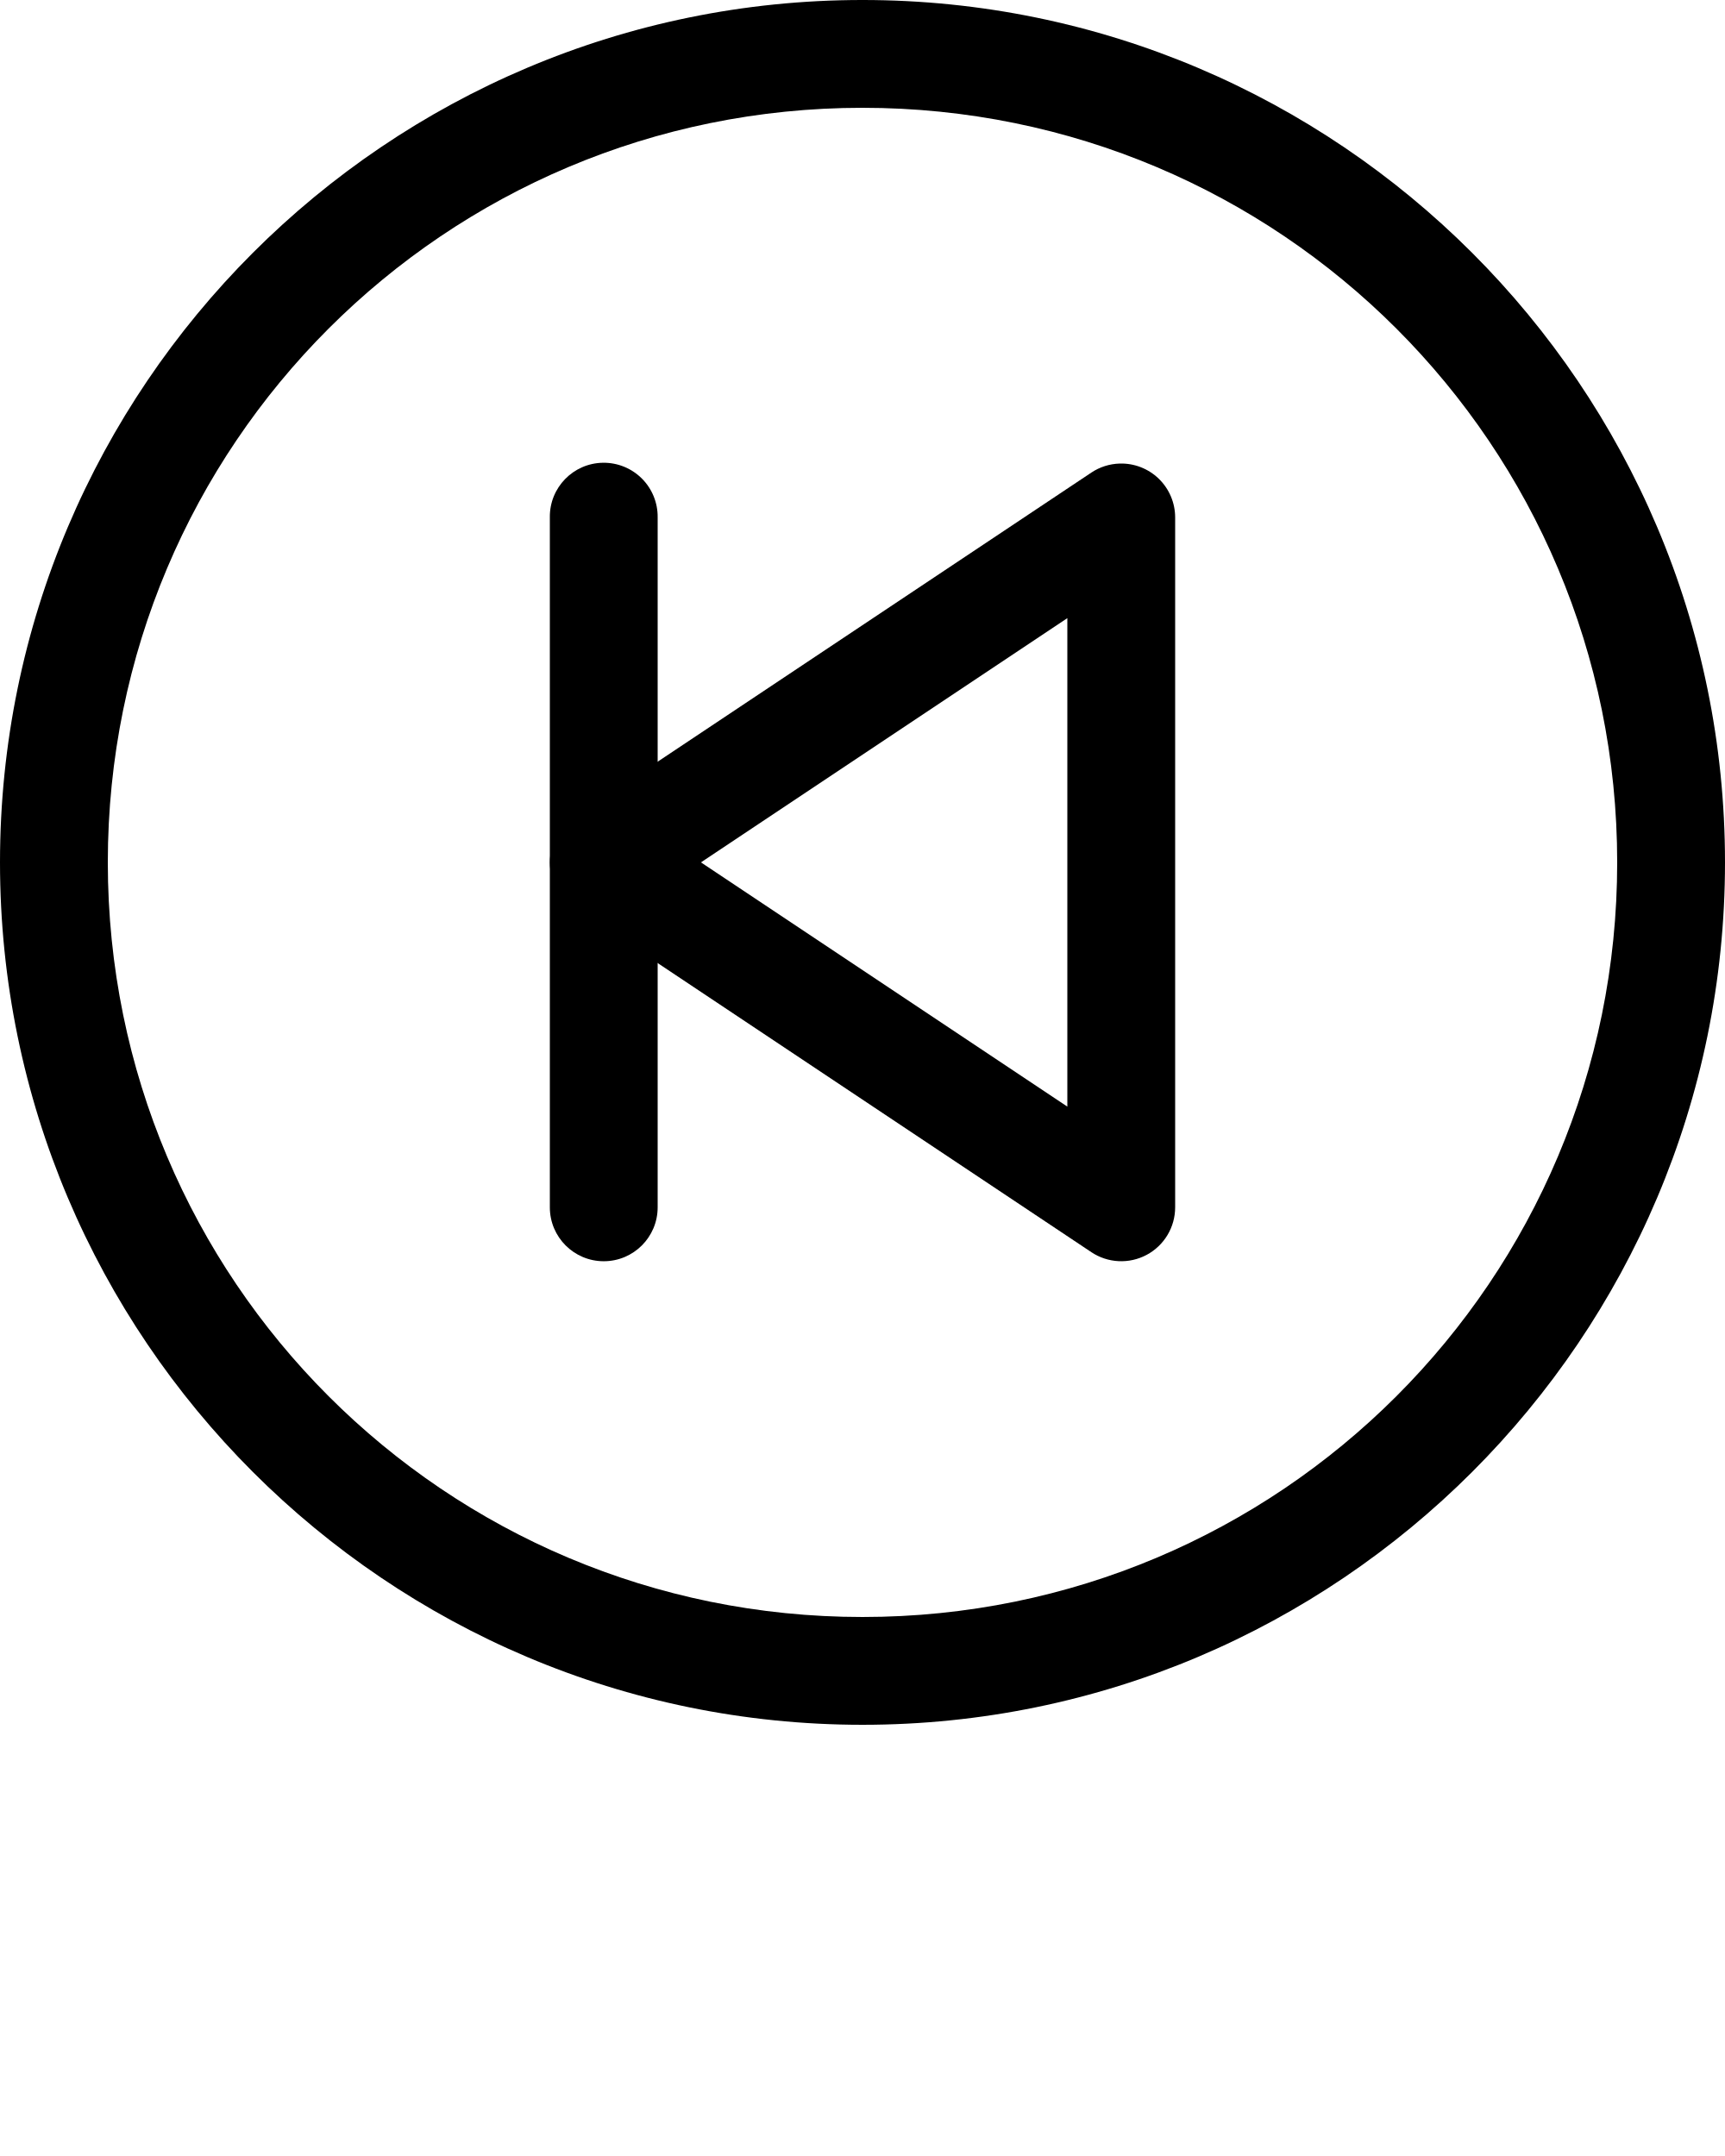
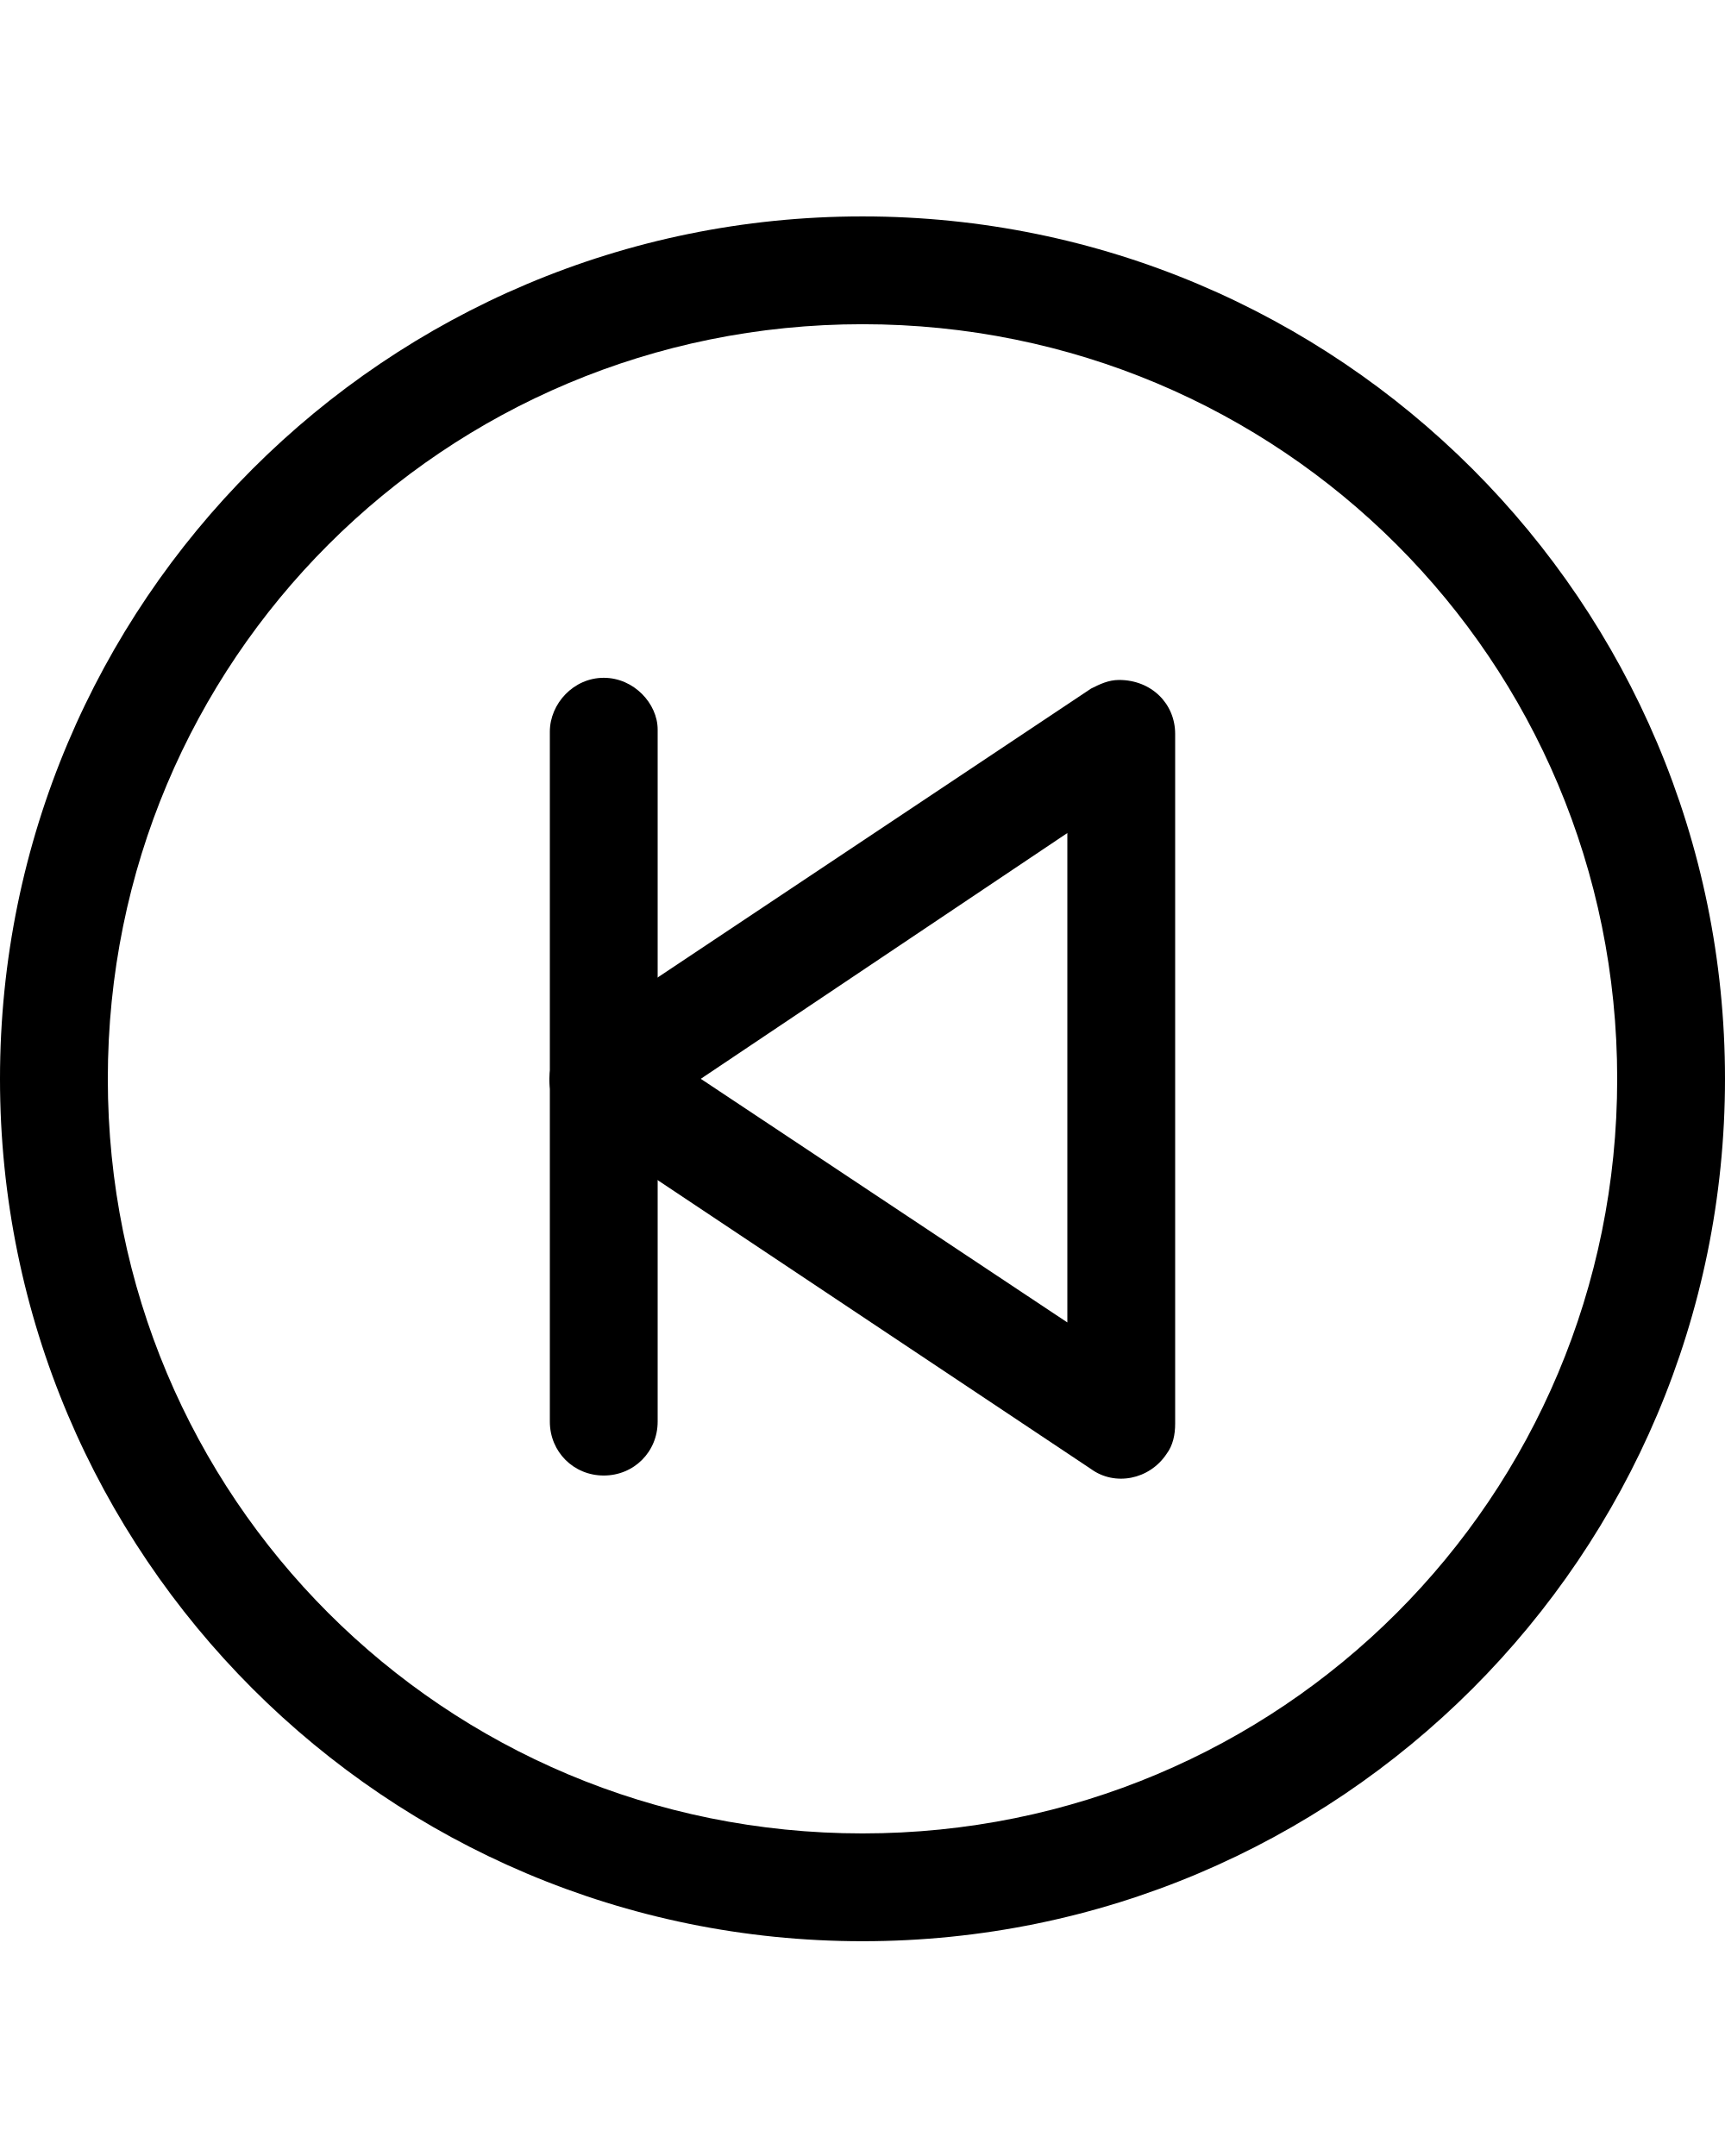
- <svg xmlns="http://www.w3.org/2000/svg" viewBox="0 0 80 100" version="1.1" x="0px" y="0px">
+ <svg xmlns="http://www.w3.org/2000/svg" version="1.1" id="Layer_1" x="0px" y="0px" viewBox="0 0 80 100" style="enable-background:new 0 0 80 100;" xml:space="preserve">
+   <style type="text/css">
+ 	.st0{fill-rule:evenodd;clip-rule:evenodd;}
+ </style>
  <g transform="translate(0,-972.3622)">
-     <path style="color:#000000;font-style:normal;font-variant:normal;font-weight:normal;font-stretch:normal;font-size:medium;line-height:normal;font-family:sans-serif;text-indent:0;text-align:start;text-decoration:none;text-decoration-line:none;text-decoration-style:solid;text-decoration-color:#000000;letter-spacing:normal;word-spacing:normal;text-transform:none;direction:ltr;block-progression:tb;writing-mode:lr-tb;baseline-shift:baseline;text-anchor:start;white-space:normal;clip-rule:nonzero;display:inline;overflow:visible;visibility:visible;opacity:1;isolation:auto;mix-blend-mode:normal;color-interpolation:sRGB;color-interpolation-filters:linearRGB;solid-color:#000000;solid-opacity:1;fill:#000000;fill-opacity:1;fill-rule:evenodd;stroke:none;stroke-width:5;stroke-linecap:round;stroke-linejoin:round;stroke-miterlimit:4;stroke-dasharray:none;stroke-dashoffset:0;stroke-opacity:1;color-rendering:auto;image-rendering:auto;shape-rendering:auto;text-rendering:auto;enable-background:accumulate" d="m 51.926,993.863 a 2.5,2.5 0 0 0 -1.312,0.418 l -24,16 a 2.5,2.5 0 0 0 0,4.16 l 24,16 A 2.5,2.5 0 0 0 54.5,1028.361 l 0,-32 a 2.5,2.5 0 0 0 -2.574,-2.498 z M 49.5,1001.033 l 0,22.656 L 32.508,1012.361 49.5,1001.033 Z" />
-     <path style="color:#000000;font-style:normal;font-variant:normal;font-weight:normal;font-stretch:normal;font-size:medium;line-height:normal;font-family:sans-serif;text-indent:0;text-align:start;text-decoration:none;text-decoration-line:none;text-decoration-style:solid;text-decoration-color:#000000;letter-spacing:normal;word-spacing:normal;text-transform:none;direction:ltr;block-progression:tb;writing-mode:lr-tb;baseline-shift:baseline;text-anchor:start;white-space:normal;clip-rule:nonzero;display:inline;overflow:visible;visibility:visible;opacity:1;isolation:auto;mix-blend-mode:normal;color-interpolation:sRGB;color-interpolation-filters:linearRGB;solid-color:#000000;solid-opacity:1;fill:#000000;fill-opacity:1;fill-rule:evenodd;stroke:none;stroke-width:5;stroke-linecap:round;stroke-linejoin:round;stroke-miterlimit:4;stroke-dasharray:none;stroke-dashoffset:0;stroke-opacity:1;color-rendering:auto;image-rendering:auto;shape-rendering:auto;text-rendering:auto;enable-background:accumulate" d="M 27.963,993.826 A 2.5,2.5 0 0 0 25.5,996.361 l 0,32 a 2.5,2.5 0 1 0 5,0 l 0,-32 a 2.5,2.5 0 0 0 -2.537,-2.535 z" />
-     <path style="color:#000000;font-style:normal;font-variant:normal;font-weight:normal;font-stretch:normal;font-size:medium;line-height:normal;font-family:sans-serif;text-indent:0;text-align:start;text-decoration:none;text-decoration-line:none;text-decoration-style:solid;text-decoration-color:#000000;letter-spacing:normal;word-spacing:normal;text-transform:none;direction:ltr;block-progression:tb;writing-mode:lr-tb;baseline-shift:baseline;text-anchor:start;white-space:normal;clip-rule:nonzero;display:inline;overflow:visible;visibility:visible;opacity:1;isolation:auto;mix-blend-mode:normal;color-interpolation:sRGB;color-interpolation-filters:linearRGB;solid-color:#000000;solid-opacity:1;fill:#000000;fill-opacity:1;fill-rule:nonzero;stroke:none;stroke-width:5;stroke-linecap:round;stroke-linejoin:round;stroke-miterlimit:4;stroke-dasharray:none;stroke-dashoffset:0;stroke-opacity:1;color-rendering:auto;image-rendering:auto;shape-rendering:auto;text-rendering:auto;enable-background:accumulate" d="m 40,972.362 c -22.062,0 -40,17.938 -40,40 0,22.062 17.938,40 40,40 22.062,0 40,-17.938 40,-40 0,-22.062 -17.938,-40 -40,-40 z m 0,5 c 19.36,0 35,15.64 35,35 0,19.36 -15.64,35 -35,35 -19.36,0 -35,-15.64 -35,-35 0,-19.36 15.64,-35 35,-35 z" />
+     <path class="st0" d="M51.9,1003.9c-0.5,0-0.9,0.2-1.3,0.4l-24,16c-1.1,0.8-1.5,2.3-0.7,3.5c0.2,0.3,0.4,0.5,0.7,0.7l24,16   c1.1,0.8,2.7,0.5,3.5-0.7c0.3-0.4,0.4-0.9,0.4-1.4v-32C54.5,1005,53.4,1003.9,51.9,1003.9C52,1003.9,52,1003.9,51.9,1003.9z    M49.5,1011v22.7l-17-11.3L49.5,1011z" />
+     <path class="st0" d="M28,1003.8c-1.4,0-2.5,1.2-2.5,2.5v32c0,1.4,1.1,2.5,2.5,2.5s2.5-1.1,2.5-2.5c0,0,0,0,0-0.1v-32   C30.5,1005,29.4,1003.8,28,1003.8C28,1003.8,28,1003.8,28,1003.8z" />
+     <path d="M40,982.4c-22.1,0-40,17.9-40,40c0,22.1,17.9,40,40,40s40-17.9,40-40C80,1000.3,62.1,982.4,40,982.4z M40,987.4   c19.4,0,35,15.6,35,35s-15.6,35-35,35s-35-15.6-35-35S20.6,987.4,40,987.4z" />
  </g>
</svg>
